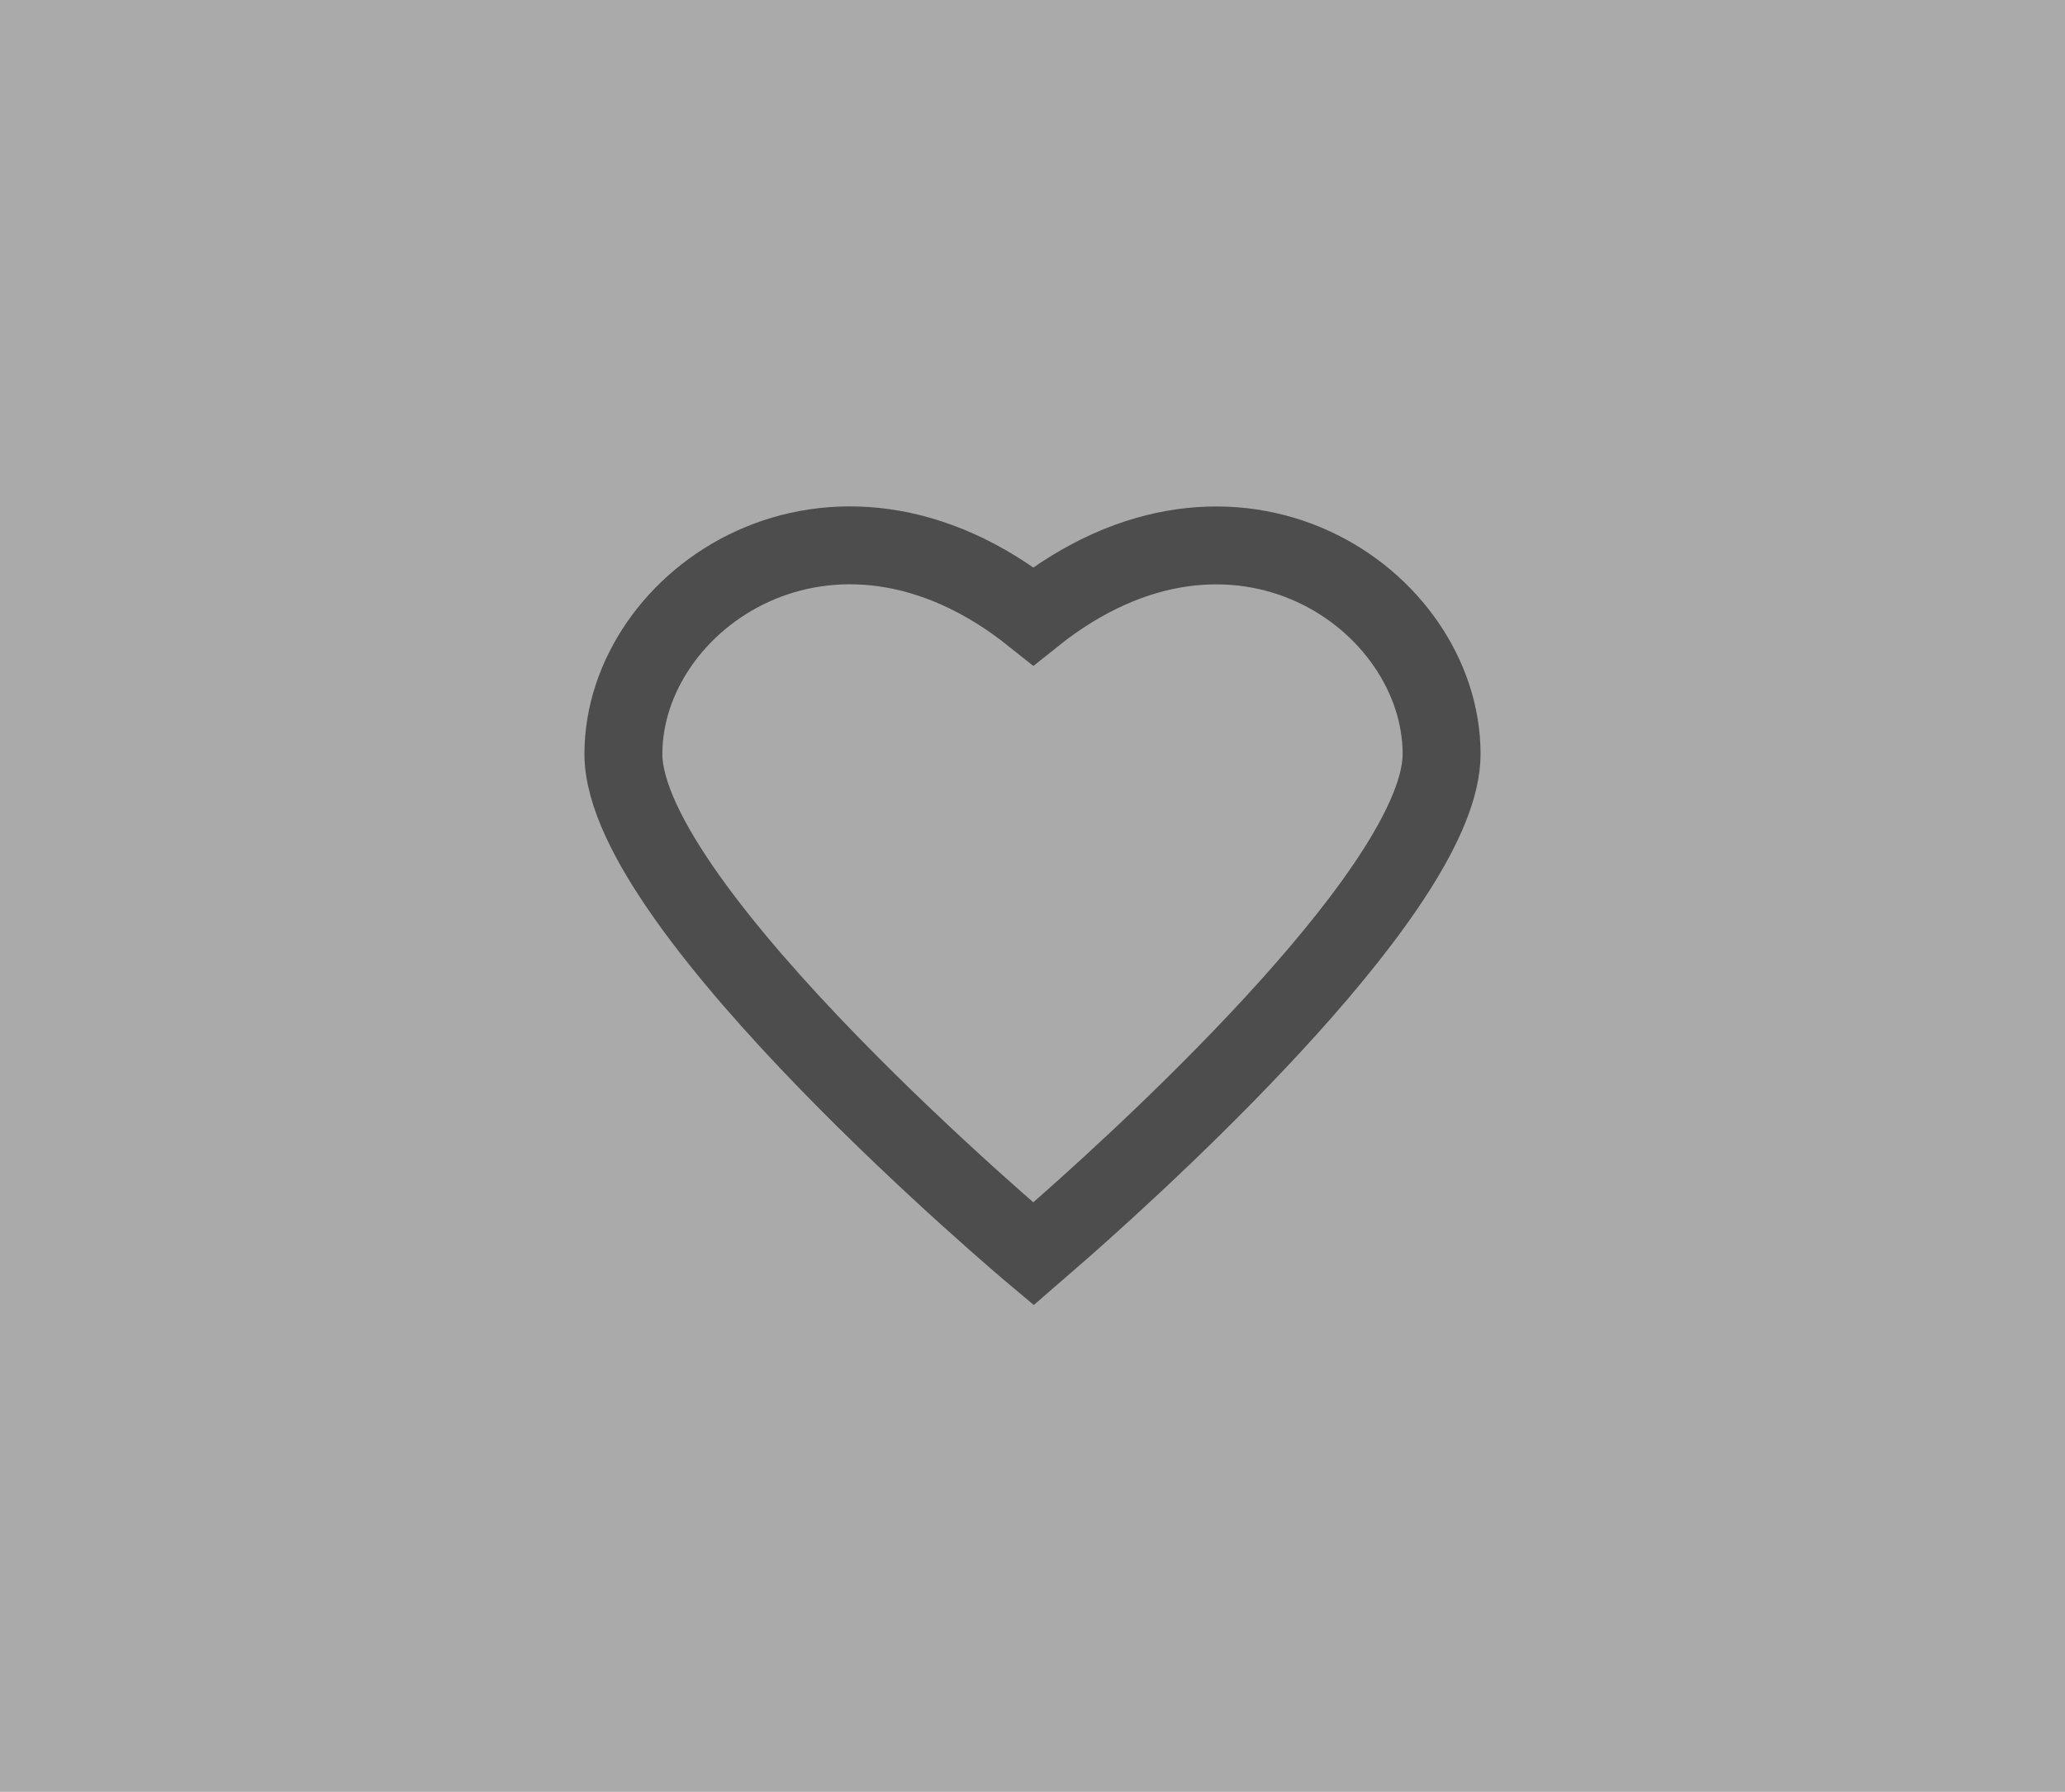
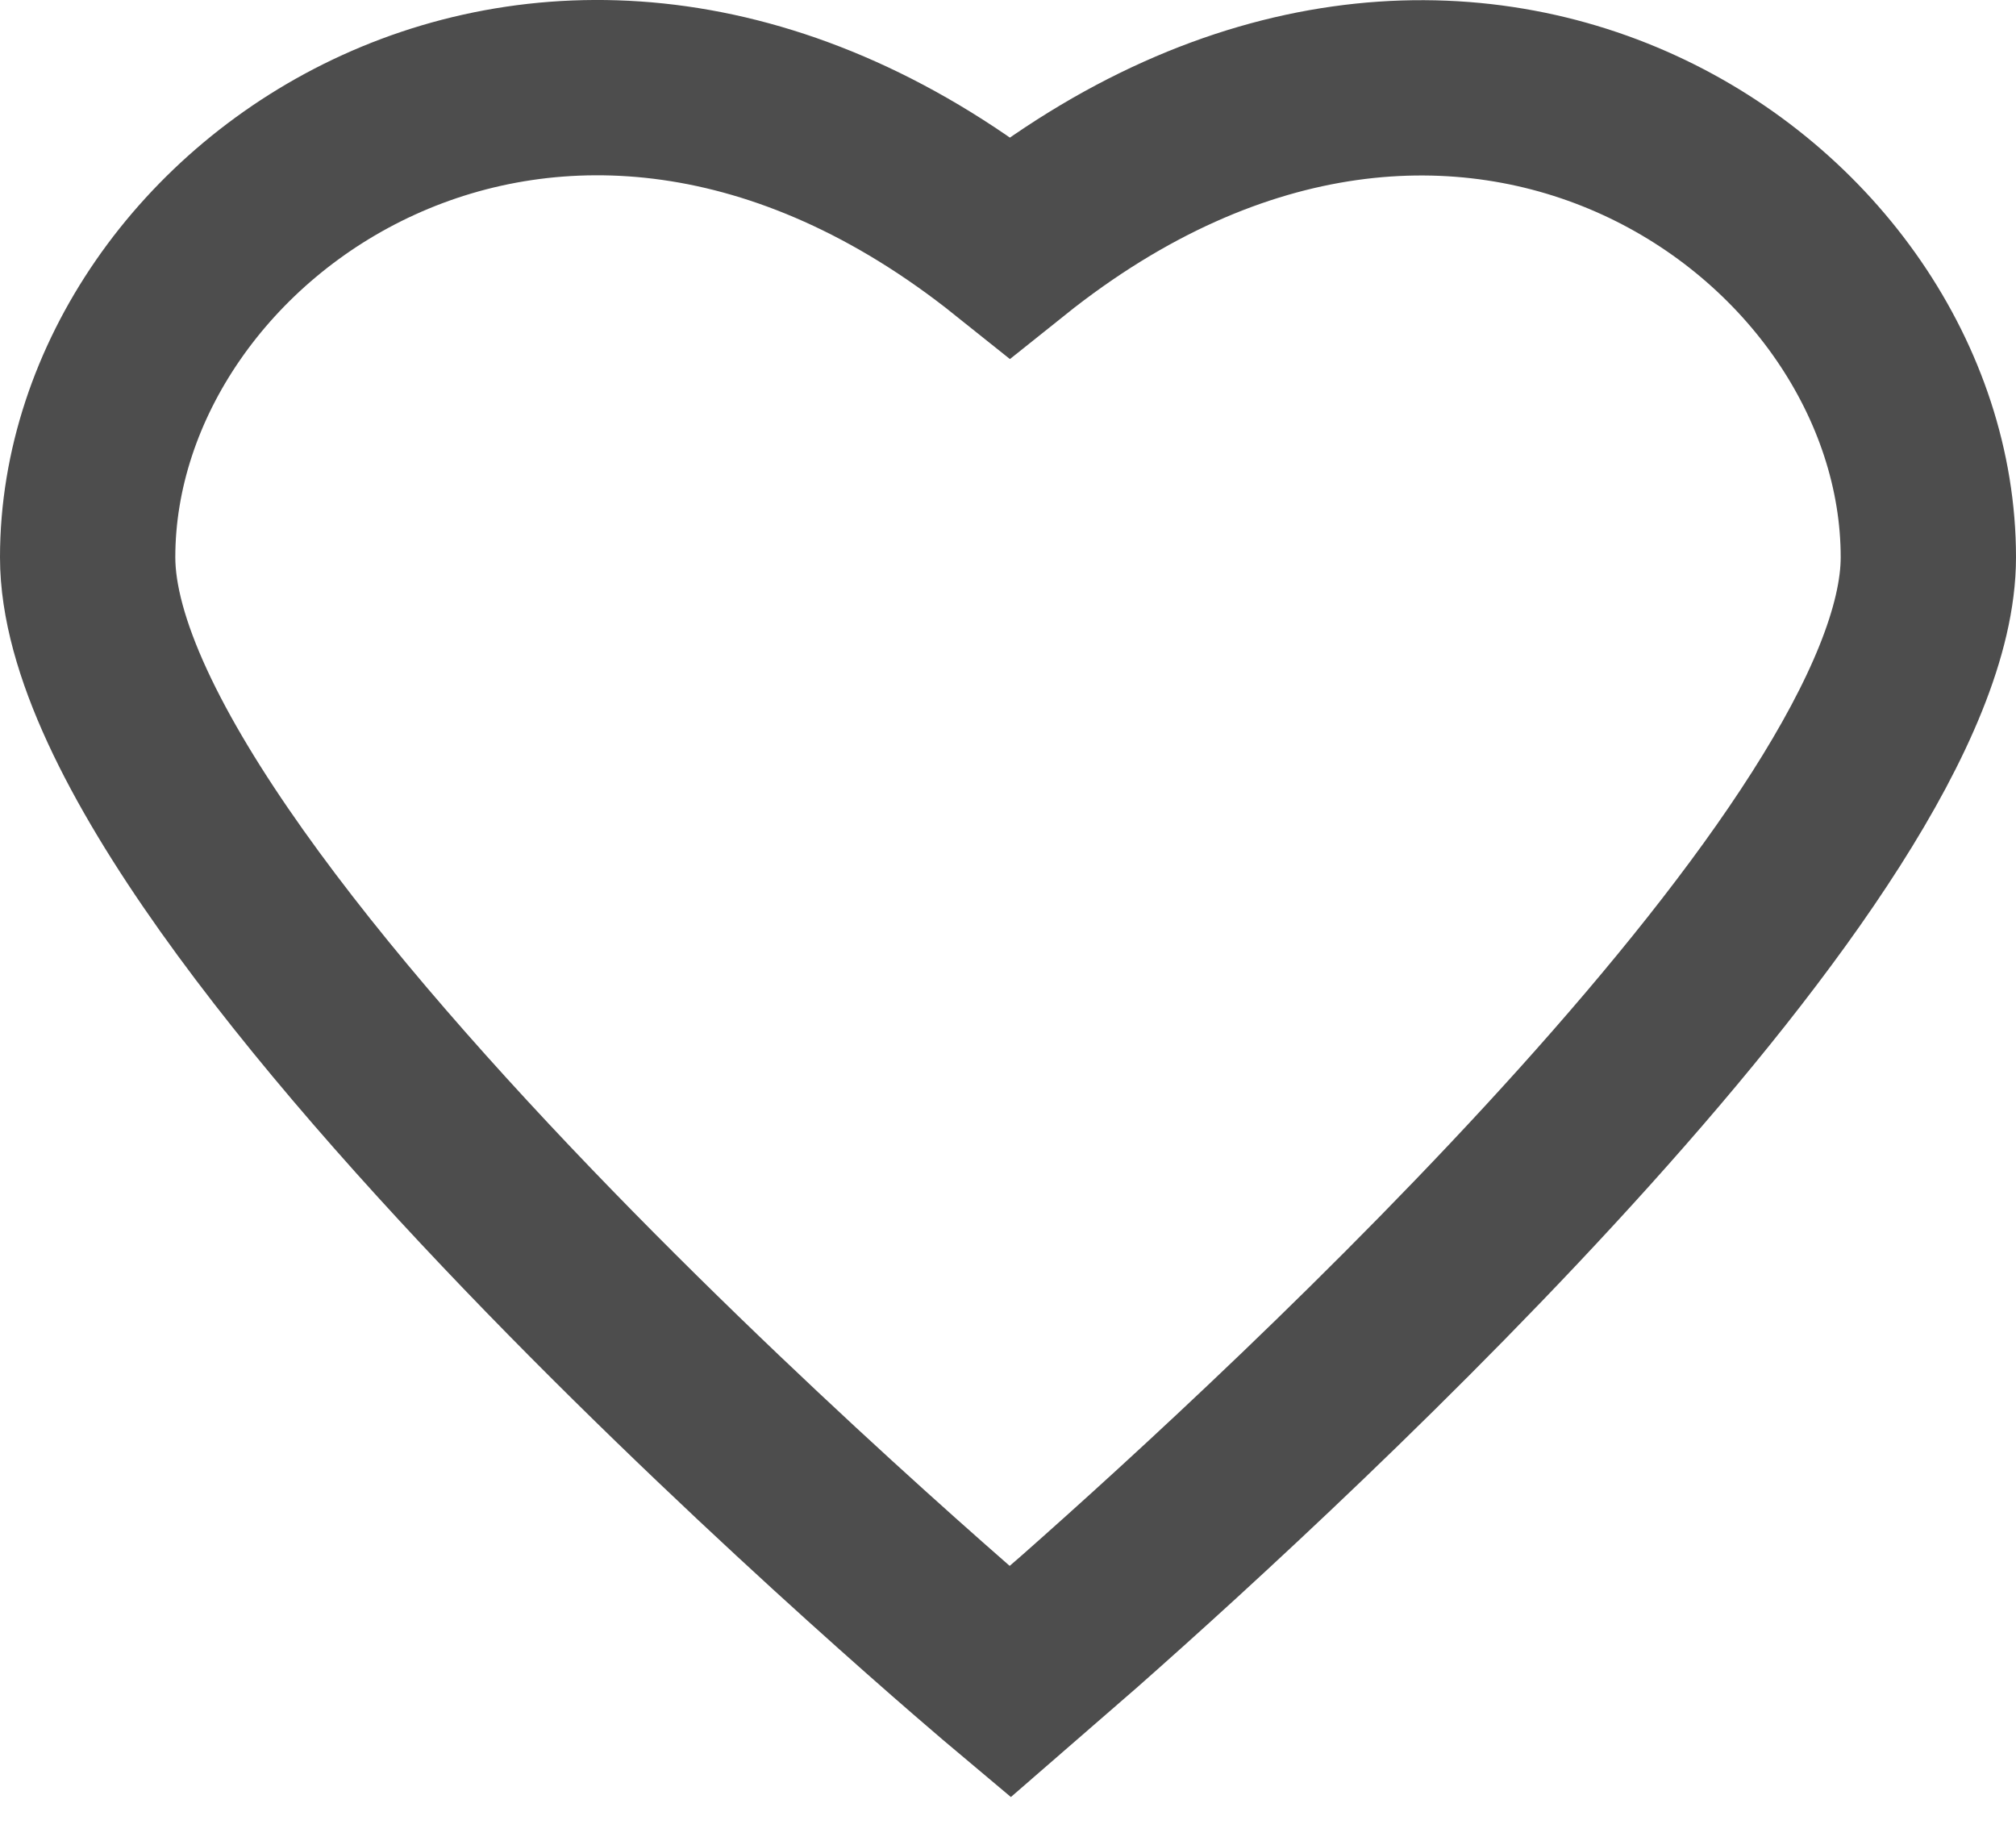
- <svg xmlns="http://www.w3.org/2000/svg" width="53px" height="46px" viewBox="0 0 53 46" version="1.1" style="background: #AAAAAA;">
-   <g id="heart-favorite-empty" stroke="none" stroke-width="1" fill="none" fill-rule="evenodd">
-     <rect fill="#AAAAAA" x="0" y="0" width="53" height="46" />
-     <path d="M26.522,15.816 C21.349,11.679 16,15.364 16,19.358 C16,23.352 26.522,32.187 26.522,32.187 L27.321,31.493 C29.768,29.332 37,22.666 37,19.358 C37,15.375 31.694,11.679 26.522,15.816 Z" id="Heart" stroke="#4D4D4D" stroke-width="2" fill-rule="nonzero" />
+ <svg xmlns="http://www.w3.org/2000/svg" width="23px" height="21px" viewBox="0 0 23 21" version="1.1">
+   <g id="Symbols" stroke="none" stroke-width="1" fill="none" fill-rule="evenodd">
+     <g id="heart-favorite-empty" transform="translate(-15, -13)" fill-rule="nonzero" stroke="#4D4D4D" stroke-width="2">
+       <path d="M26.522,15.816 C21.349,11.679 16,15.364 16,19.358 C16,23.352 26.522,32.187 26.522,32.187 L27.321,31.493 C29.768,29.332 37,22.666 37,19.358 C37,15.375 31.694,11.679 26.522,15.816 Z" />
+     </g>
  </g>
</svg>
